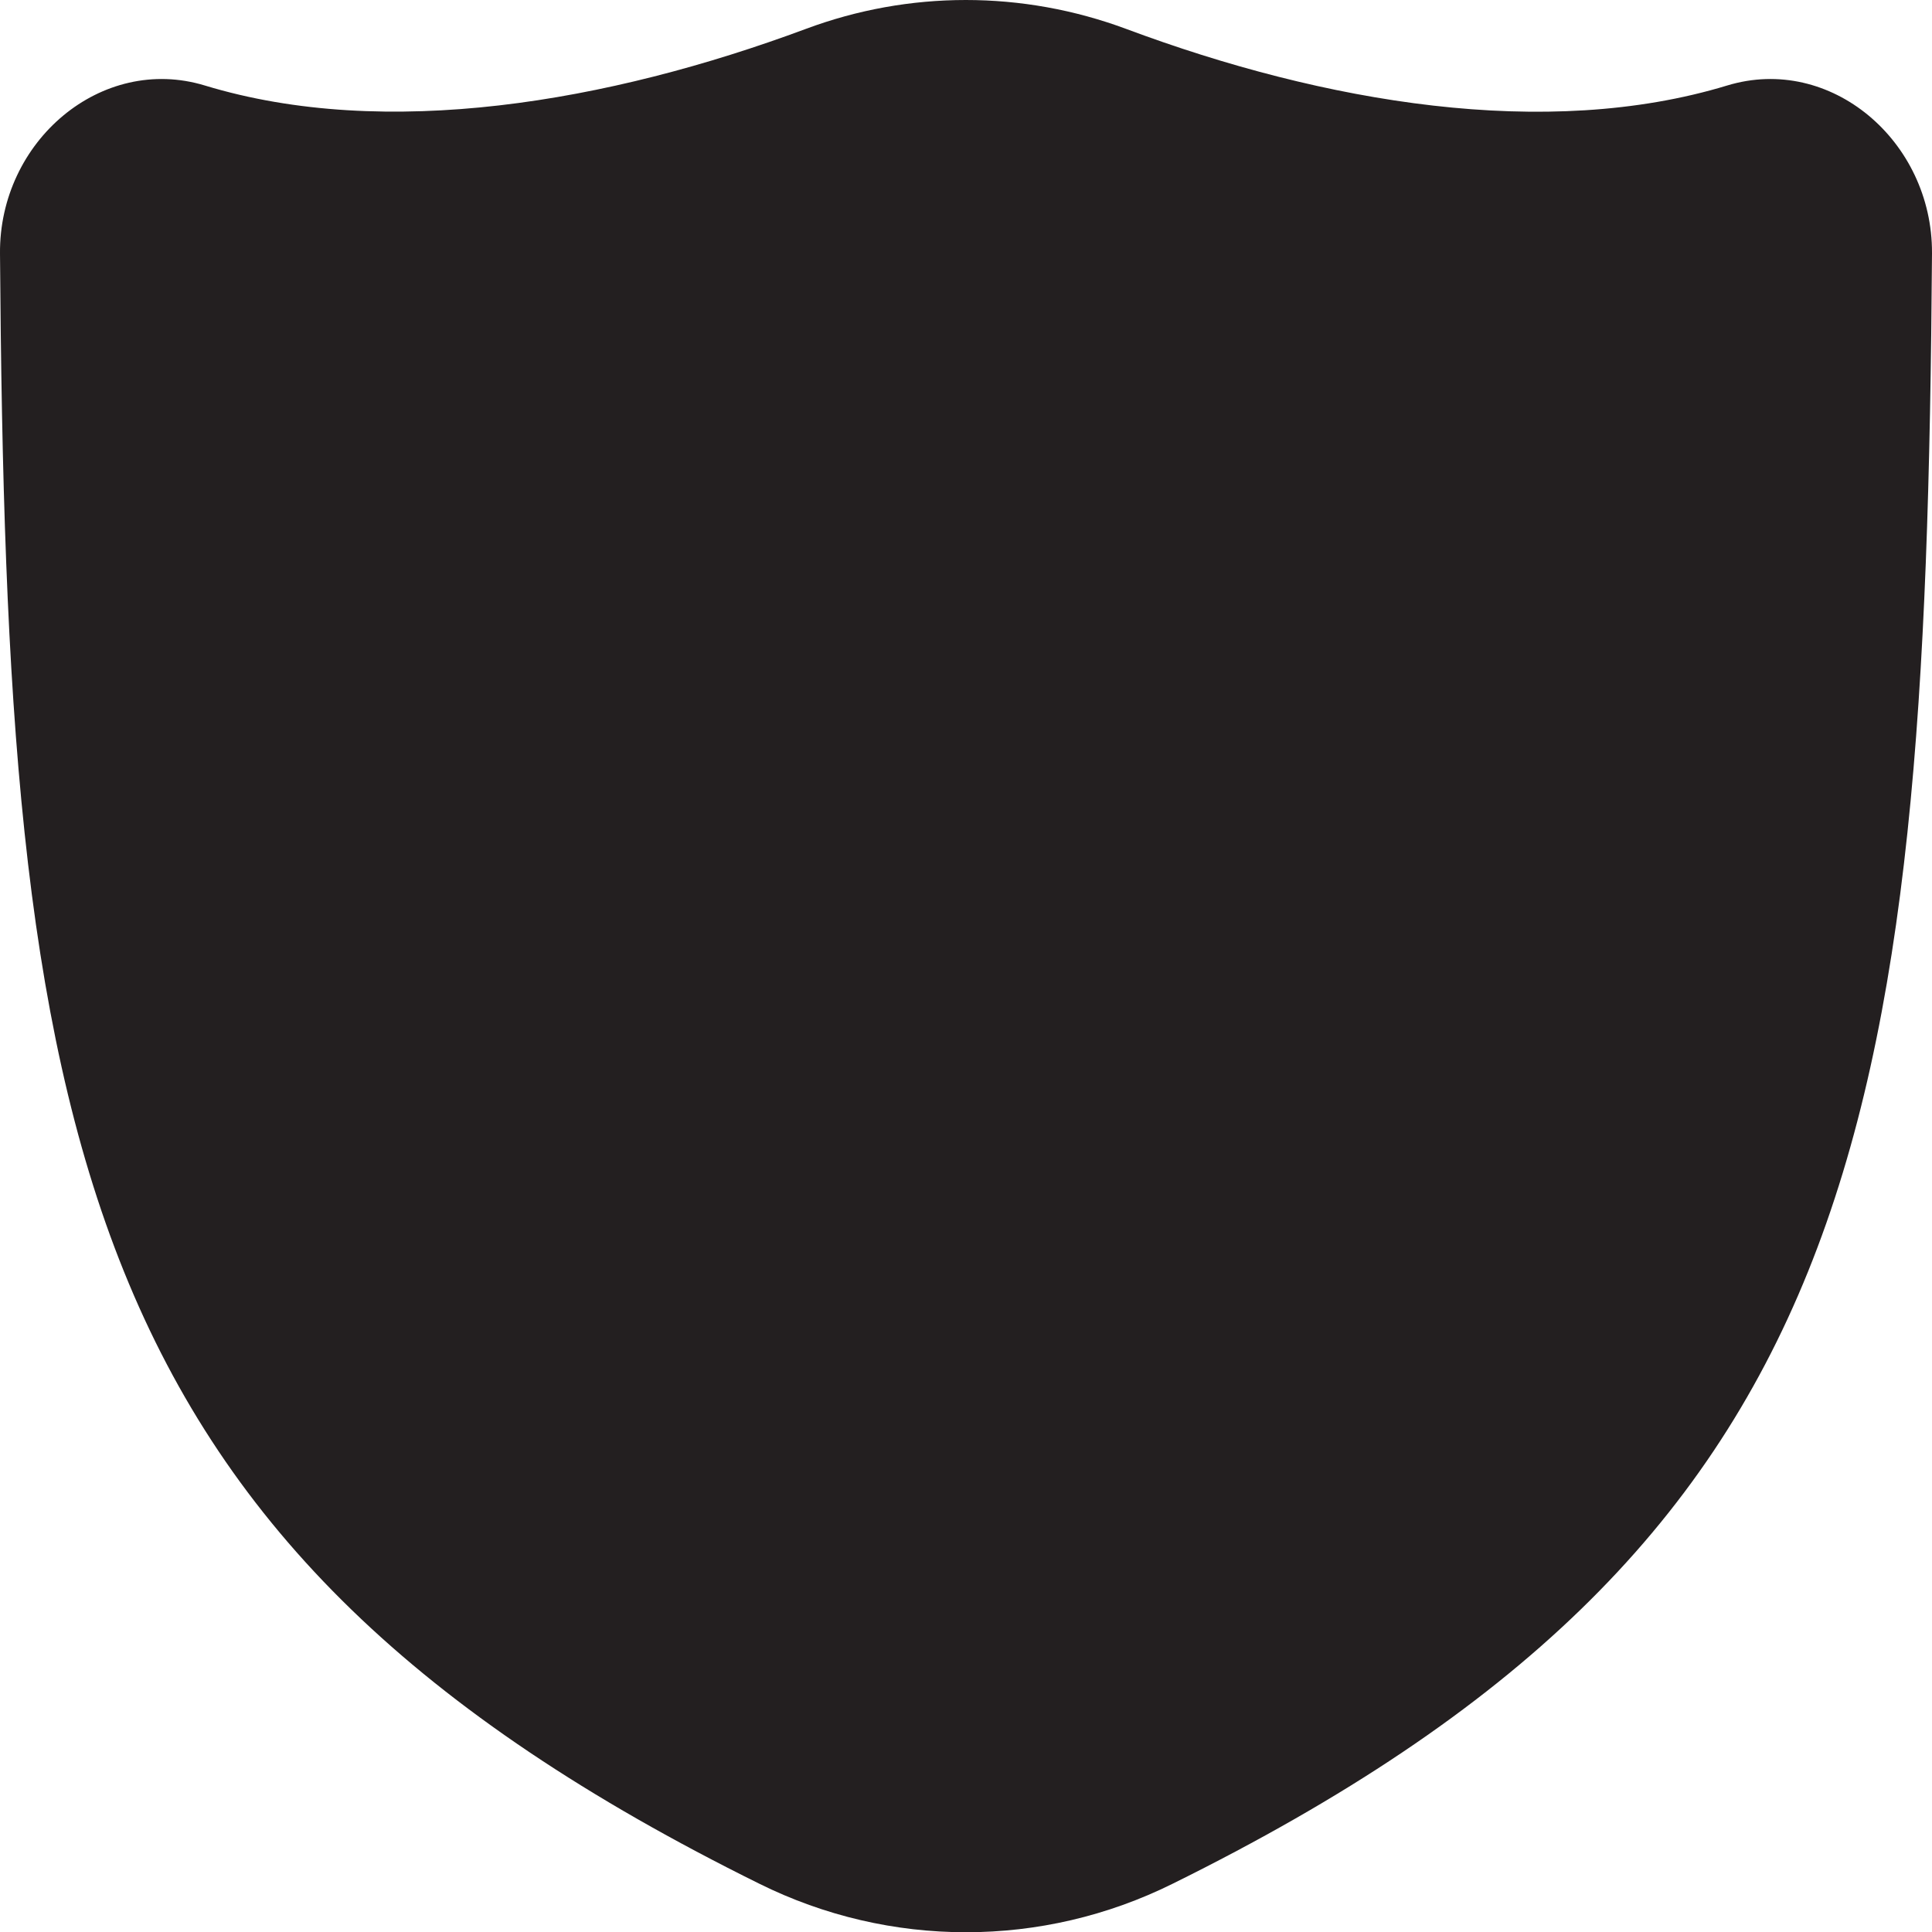
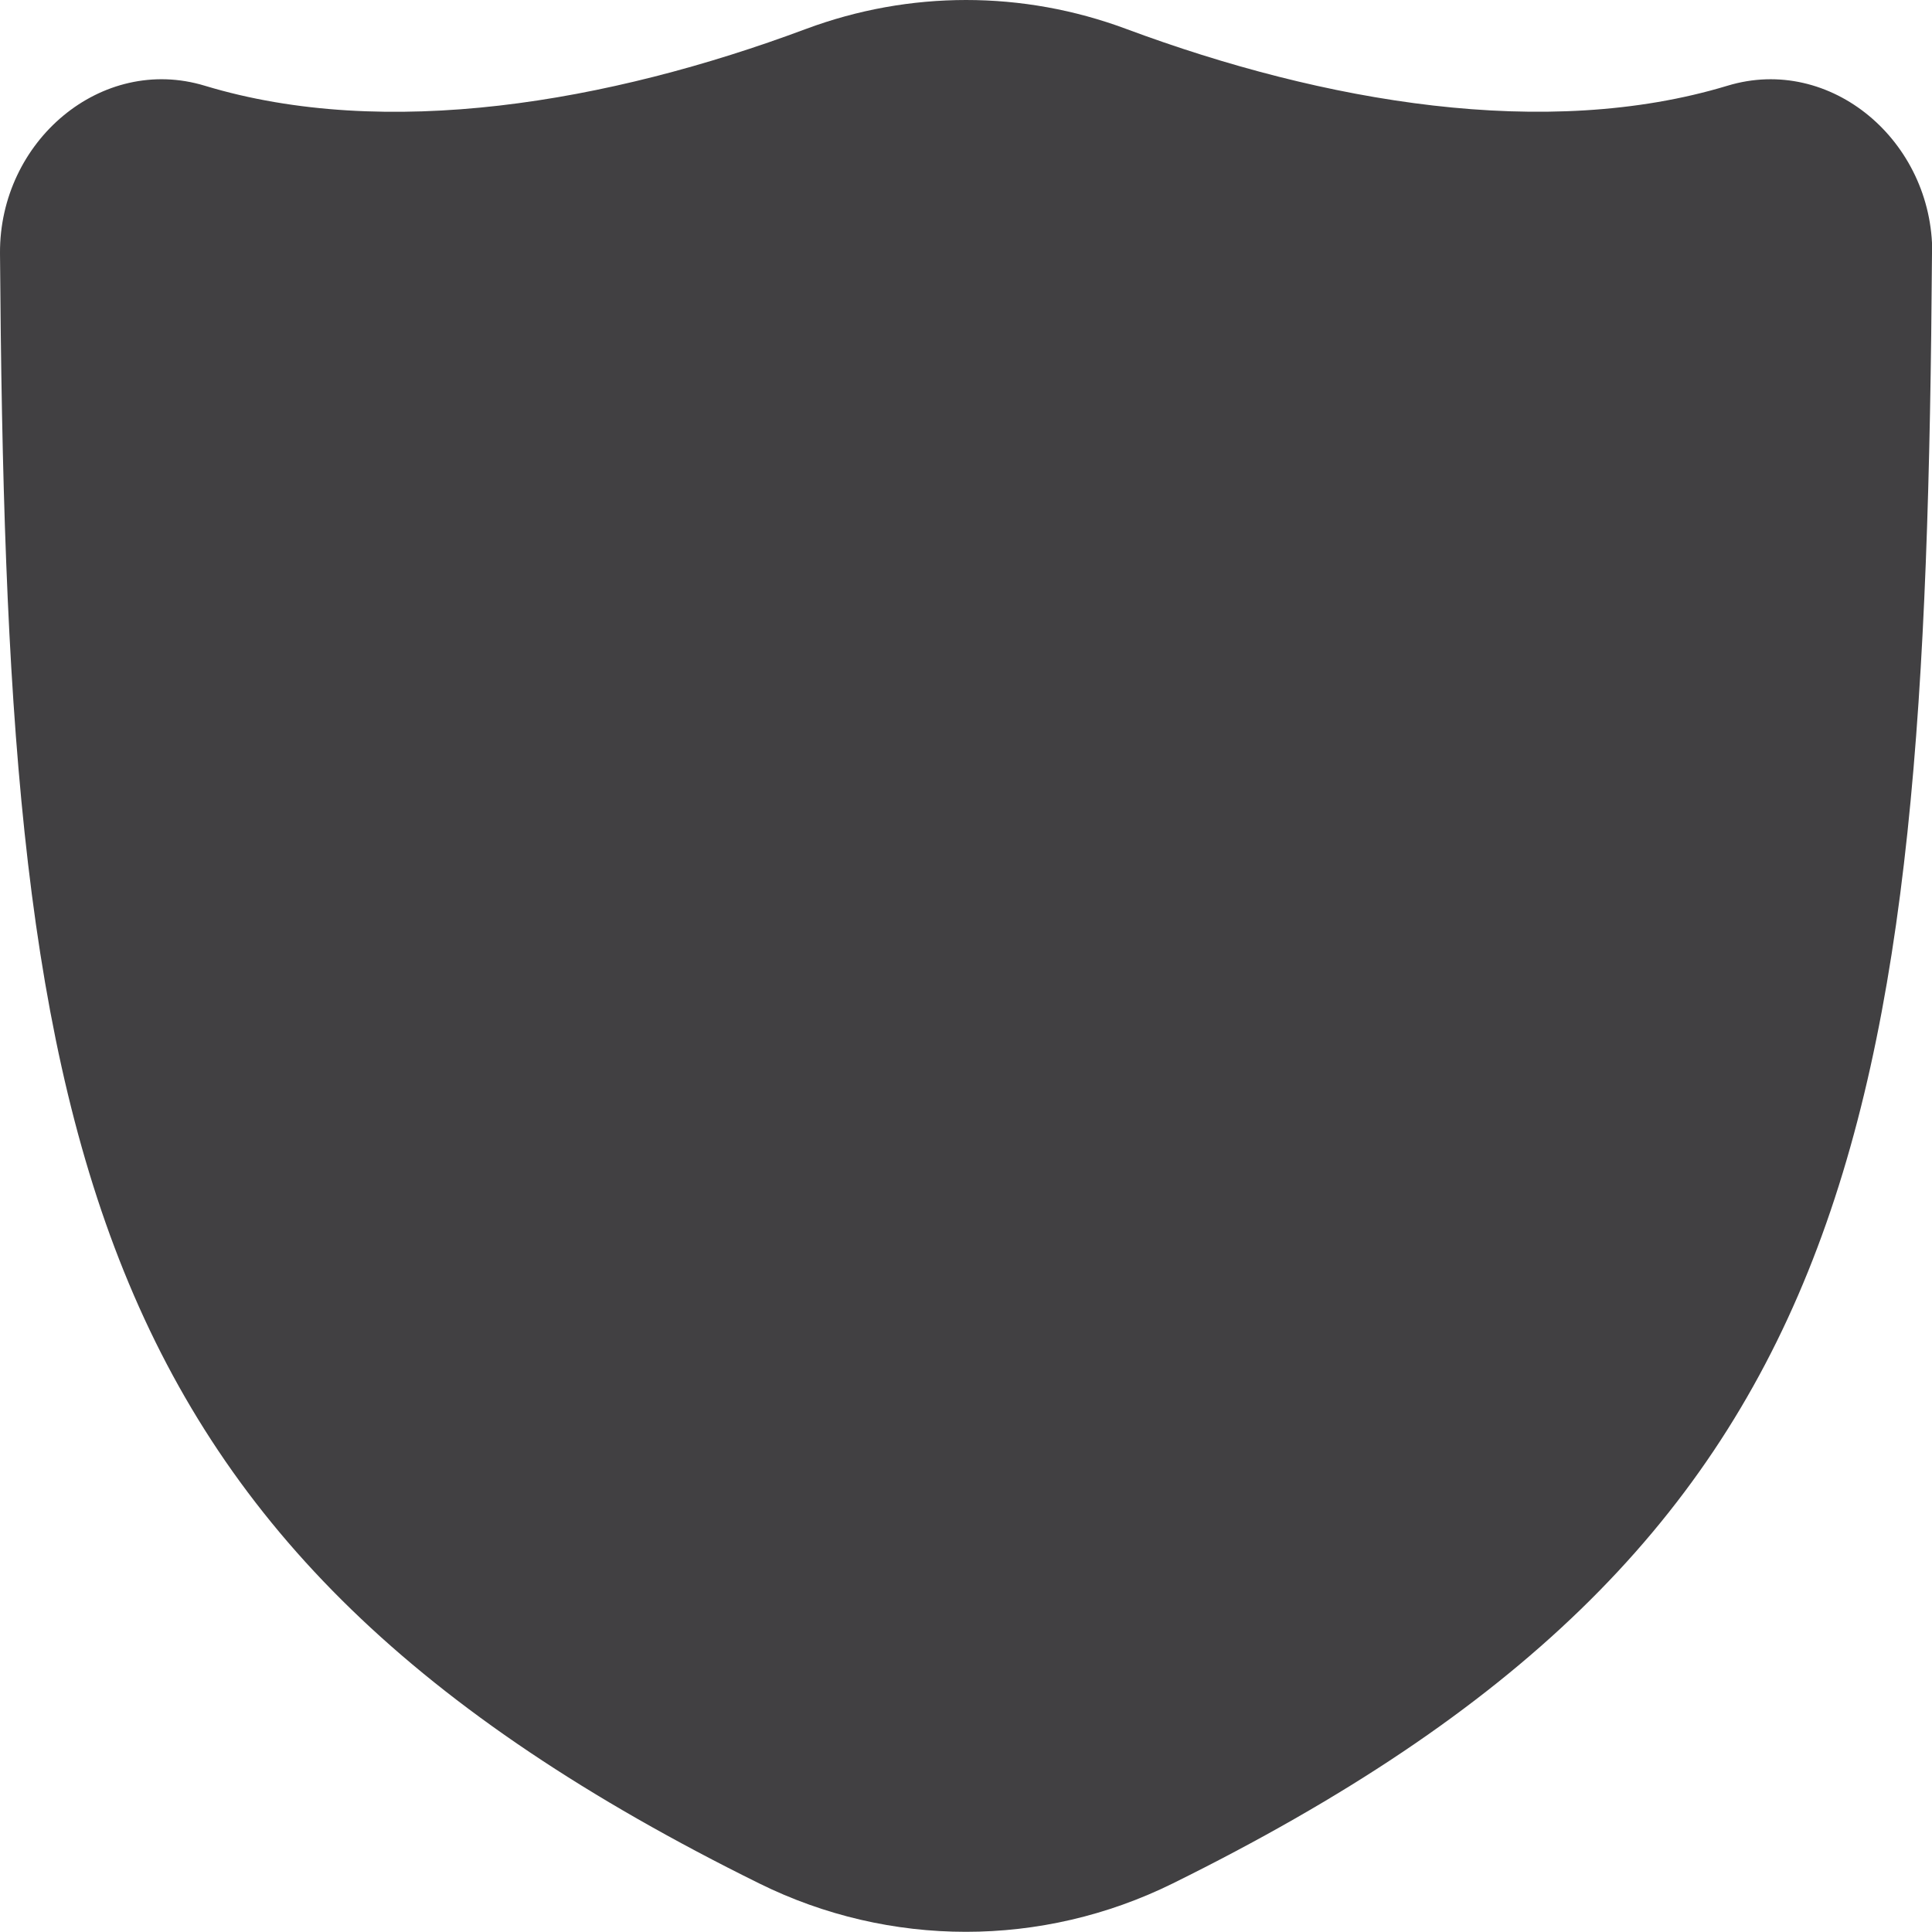
- <svg xmlns="http://www.w3.org/2000/svg" id="Layer_2" data-name="Layer 2" viewBox="0 0 40 40">
+ <svg xmlns="http://www.w3.org/2000/svg" id="Layer_2" data-name="Layer 2" viewBox="0 0 80 80">
  <defs>
    <style>
      .cls-1 {
-         fill: #231f20;
+         fill: #414042;
      }
    </style>
  </defs>
  <g id="Core">
-     <path class="cls-1" d="m40,5.25c-.13,18.26-1.48,26.71-15.72,33.75-2.7,1.34-5.86,1.34-8.56,0C1.48,31.96.13,23.51,0,5.25-.02,2.92,2.1,1.12,4.24,1.77c3.75,1.14,8.35.35,12.44-1.17,2.14-.8,4.49-.8,6.64,0,4.1,1.53,8.69,2.31,12.44,1.17,2.14-.65,4.25,1.15,4.24,3.47Z" />
+     <path class="cls-1" d="m80,10.49c-.26,36.53-2.96,53.43-31.44,67.5-5.41,2.67-11.72,2.67-17.12,0C2.96,63.92.26,47.02,0,10.49-.03,5.84,4.2,2.25,8.48,3.55c7.5,2.27,16.69.71,24.89-2.35,4.29-1.6,8.98-1.6,13.27,0,8.2,3.05,17.39,4.62,24.89,2.35,4.28-1.3,8.51,2.3,8.48,6.94Z" />
  </g>
</svg>
